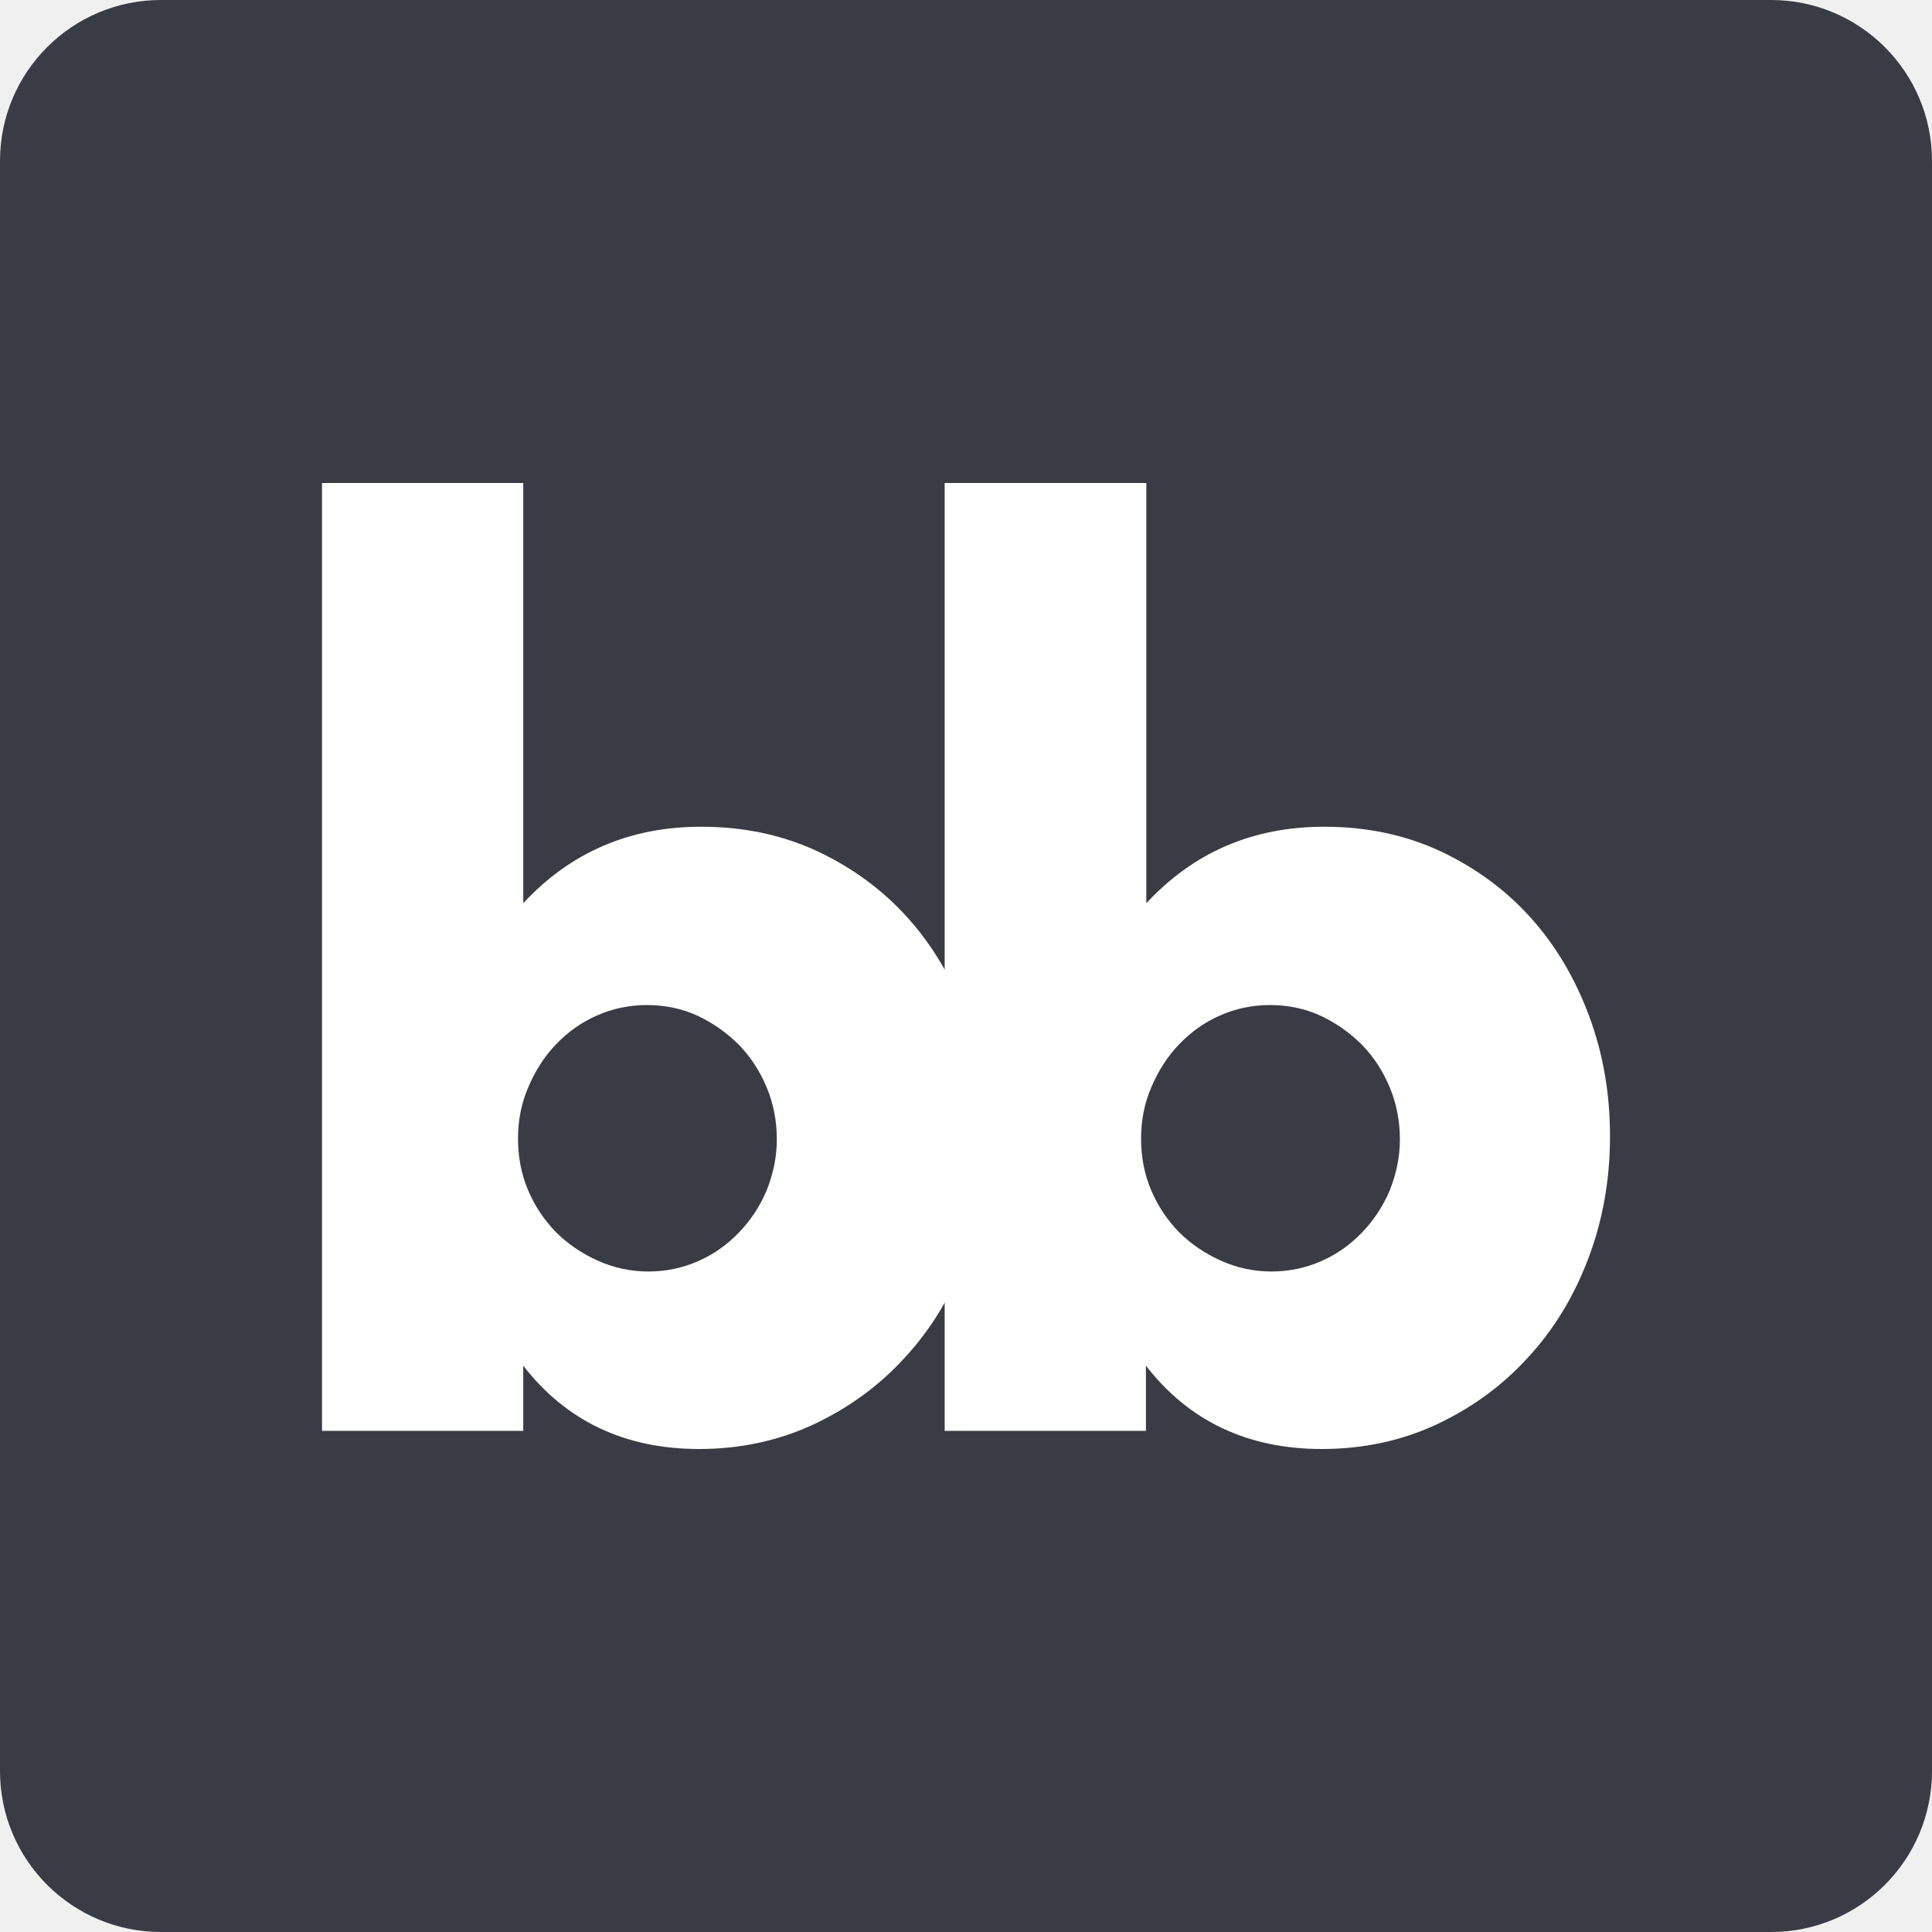
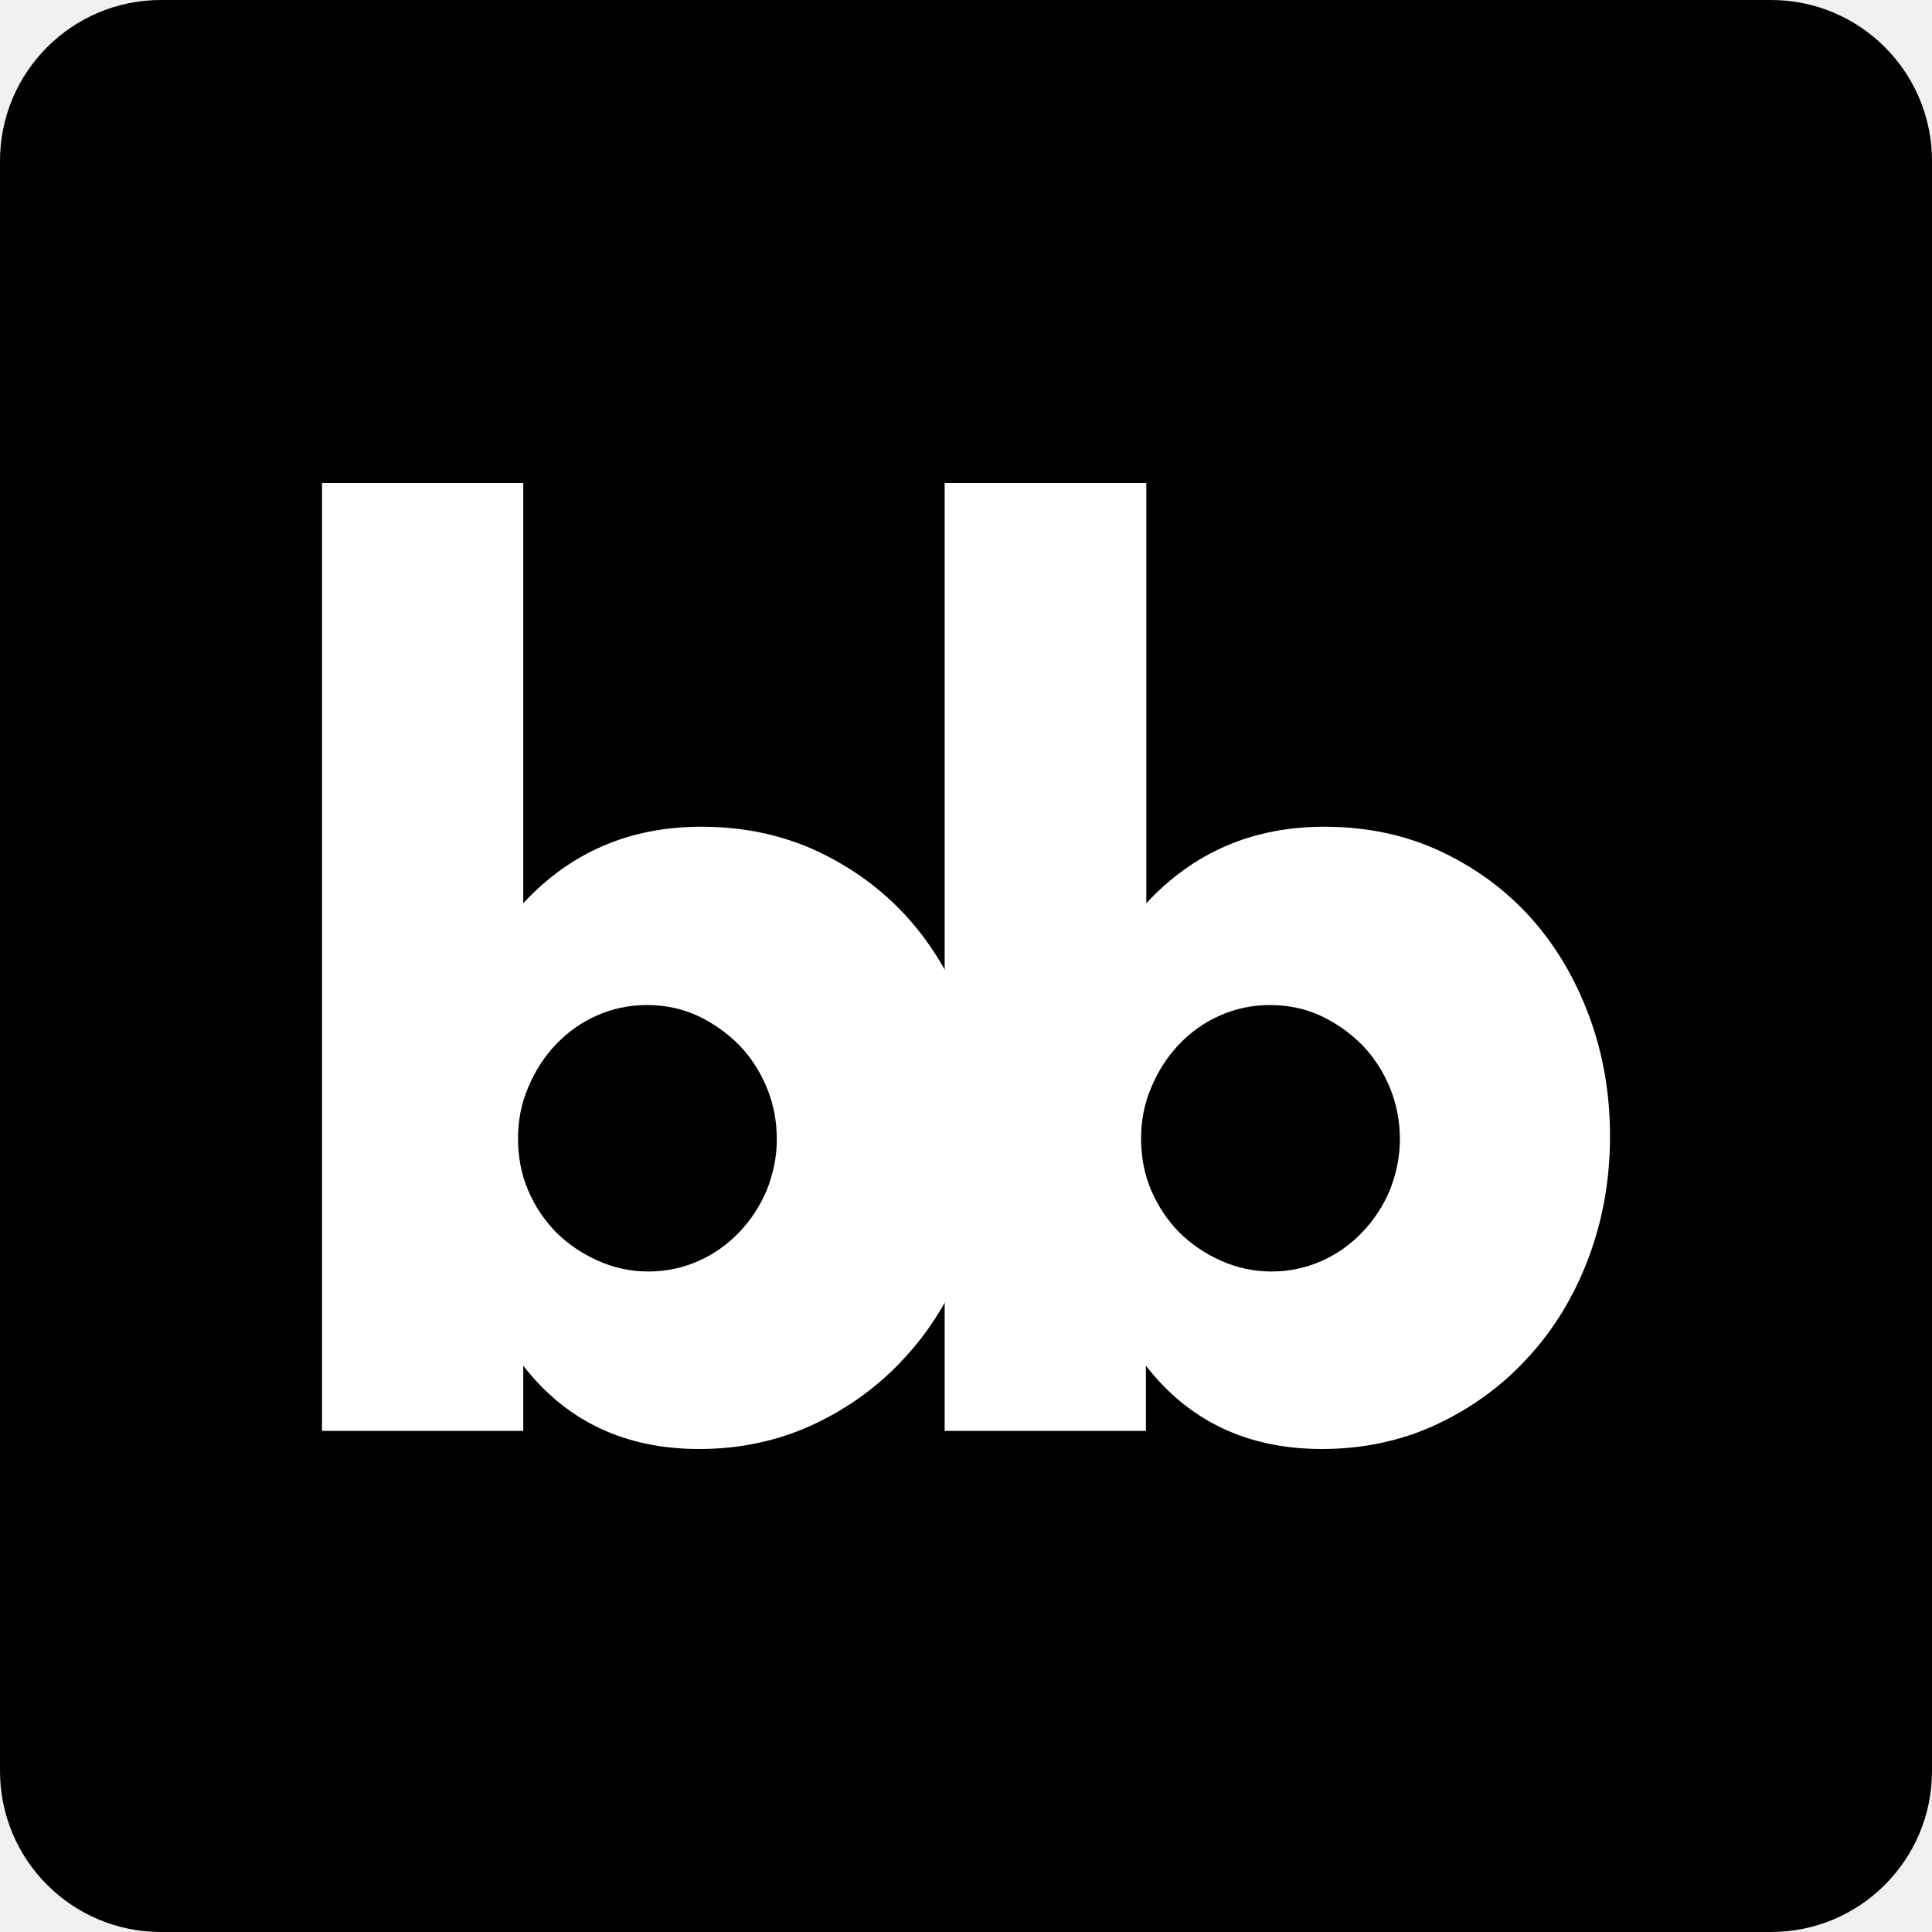
<svg xmlns="http://www.w3.org/2000/svg" version="1.1" id="Layer_1" x="0px" y="0px" viewBox="0 0 48 48" style="enable-background:new 0 0 48 48;" xml:space="preserve">
  <style type="text/css">
- 	.st0{fill:#393C44;}
+ 	.st0{fill:#000000;}
	.st1{fill:#FFFFFF;}
	.st2{fill:#4285F4;}
</style>
  <rect x="-152.17" y="-24.17" class="st0" width="96.17" height="96.17" />
  <path class="st1" d="M-83.19,48h-41.79c-1.76,0-3.19-1.43-3.19-3.19V3.02c0-1.76,1.43-3.19,3.19-3.19h41.79  c1.76,0,3.19,1.43,3.19,3.19v41.79C-80,46.57-81.43,48-83.19,48z" />
  <g>
    <g>
      <path class="st0" d="M-99.62,12.57v9.94c1.15-1.21,2.59-1.81,4.32-1.81c1.03,0,1.97,0.19,2.82,0.58c0.86,0.39,1.59,0.91,2.19,1.57    c0.6,0.66,1.08,1.43,1.42,2.32c0.34,0.89,0.51,1.84,0.51,2.85c0,1.03-0.18,1.99-0.53,2.89c-0.35,0.9-0.84,1.68-1.47,2.35    c-0.63,0.67-1.37,1.19-2.23,1.58c-0.86,0.39-1.78,0.58-2.77,0.58c-1.8,0-3.22-0.66-4.27-1.97V35h-4.89V12.57H-99.62z     M-93.46,28.11c0-0.43-0.08-0.84-0.24-1.23c-0.16-0.39-0.39-0.72-0.68-1.01c-0.29-0.29-0.62-0.52-1-0.69    c-0.38-0.17-0.79-0.26-1.24-0.26c-0.43,0-0.84,0.08-1.22,0.24c-0.38,0.16-0.71,0.39-0.99,0.68c-0.28,0.29-0.5,0.63-0.68,1.01    c-0.17,0.39-0.26,0.8-0.26,1.23c0,0.43,0.08,0.84,0.24,1.22c0.16,0.38,0.39,0.71,0.68,0.99c0.29,0.28,0.63,0.5,1.01,0.68    c0.39,0.17,0.8,0.26,1.23,0.26c0.43,0,0.84-0.08,1.22-0.24c0.38-0.16,0.71-0.39,0.99-0.68c0.28-0.29,0.5-0.62,0.68-1    C-93.55,28.92-93.46,28.52-93.46,28.11z" />
    </g>
    <g>
      <path class="st0" d="M-114.76,12.57v9.94c1.15-1.21,2.59-1.81,4.32-1.81c1.03,0,1.97,0.19,2.82,0.58    c0.86,0.39,1.59,0.91,2.19,1.57c0.6,0.66,1.08,1.43,1.42,2.32c0.34,0.89,0.51,1.84,0.51,2.85c0,1.03-0.18,1.99-0.53,2.89    c-0.35,0.9-0.84,1.68-1.47,2.35c-0.63,0.67-1.37,1.19-2.23,1.58c-0.86,0.39-1.78,0.58-2.77,0.58c-1.8,0-3.22-0.66-4.27-1.97V35    h-4.89V12.57H-114.76z M-108.6,28.11c0-0.43-0.08-0.84-0.24-1.23c-0.16-0.39-0.39-0.72-0.68-1.01c-0.29-0.29-0.62-0.52-1-0.69    c-0.38-0.17-0.79-0.26-1.24-0.26c-0.43,0-0.84,0.08-1.22,0.24c-0.38,0.16-0.71,0.39-0.99,0.68c-0.28,0.29-0.5,0.63-0.68,1.01    c-0.17,0.39-0.26,0.8-0.26,1.23c0,0.43,0.08,0.84,0.24,1.22c0.16,0.38,0.39,0.71,0.68,0.99c0.29,0.28,0.63,0.5,1.01,0.68    c0.39,0.17,0.8,0.26,1.23,0.26c0.43,0,0.84-0.08,1.22-0.24c0.38-0.16,0.71-0.39,0.99-0.68c0.28-0.29,0.5-0.62,0.68-1    C-108.68,28.92-108.6,28.52-108.6,28.11z" />
    </g>
  </g>
  <path class="st2" d="M44.81,159H3.02c-1.76,0-3.19-1.43-3.19-3.19v-41.79c0-1.76,1.43-3.19,3.19-3.19h41.79  c1.76,0,3.19,1.43,3.19,3.19v41.79C48,157.57,46.57,159,44.81,159z" />
  <g>
    <g>
      <path class="st1" d="M28.38,123.57v9.94c1.15-1.21,2.59-1.81,4.32-1.81c1.03,0,1.97,0.19,2.82,0.58c0.86,0.39,1.59,0.91,2.19,1.57    c0.6,0.66,1.08,1.43,1.42,2.32c0.34,0.89,0.51,1.84,0.51,2.85c0,1.03-0.18,1.99-0.53,2.89c-0.35,0.9-0.84,1.68-1.47,2.35    c-0.63,0.67-1.37,1.19-2.23,1.58c-0.86,0.39-1.78,0.58-2.77,0.58c-1.8,0-3.22-0.66-4.27-1.97V146h-4.89v-22.43H28.38z     M34.54,139.11c0-0.43-0.08-0.84-0.24-1.23c-0.16-0.39-0.39-0.72-0.68-1.01c-0.29-0.29-0.62-0.52-1-0.69    c-0.38-0.17-0.79-0.26-1.24-0.26c-0.43,0-0.84,0.08-1.22,0.24c-0.38,0.16-0.71,0.39-0.99,0.68c-0.28,0.29-0.5,0.63-0.68,1.01    c-0.17,0.39-0.26,0.8-0.26,1.23c0,0.43,0.08,0.84,0.24,1.22c0.16,0.38,0.39,0.71,0.68,0.99c0.29,0.28,0.63,0.5,1.01,0.68    c0.39,0.17,0.8,0.26,1.23,0.26c0.43,0,0.84-0.08,1.22-0.24c0.38-0.16,0.71-0.39,0.99-0.68c0.28-0.29,0.5-0.62,0.68-1    C34.45,139.92,34.54,139.52,34.54,139.11z" />
    </g>
    <g>
      <path class="st1" d="M13.24,123.57v9.94c1.15-1.21,2.59-1.81,4.32-1.81c1.03,0,1.97,0.19,2.82,0.58c0.86,0.39,1.59,0.91,2.19,1.57    c0.6,0.66,1.08,1.43,1.42,2.32c0.34,0.89,0.51,1.84,0.51,2.85c0,1.03-0.18,1.99-0.53,2.89c-0.35,0.9-0.84,1.68-1.47,2.35    c-0.63,0.67-1.37,1.19-2.23,1.58c-0.86,0.39-1.78,0.58-2.77,0.58c-1.8,0-3.22-0.66-4.27-1.97V146H8.35v-22.43H13.24z M19.4,139.11    c0-0.43-0.08-0.84-0.24-1.23c-0.16-0.39-0.39-0.72-0.68-1.01c-0.29-0.29-0.62-0.52-1-0.69c-0.38-0.17-0.79-0.26-1.24-0.26    c-0.43,0-0.84,0.08-1.22,0.24c-0.38,0.16-0.71,0.39-0.99,0.68c-0.28,0.29-0.5,0.63-0.68,1.01c-0.17,0.39-0.26,0.8-0.26,1.23    c0,0.43,0.08,0.84,0.24,1.22c0.16,0.38,0.39,0.71,0.68,0.99c0.29,0.28,0.63,0.5,1.01,0.68c0.39,0.17,0.8,0.26,1.23,0.26    c0.43,0,0.84-0.08,1.22-0.24c0.38-0.16,0.71-0.39,0.99-0.68c0.28-0.29,0.5-0.62,0.68-1C19.32,139.92,19.4,139.52,19.4,139.11z" />
    </g>
  </g>
  <g>
    <path class="st0" d="M44,48H4c-2.21,0-4-1.79-4-4V4c0-2.21,1.79-4,4-4h40c2.21,0,4,1.79,4,4v40C48,46.21,46.21,48,44,48z" />
    <g>
      <path class="st1" d="M28.48,12v10.44c1.18-1.27,2.65-1.9,4.42-1.9c1.05,0,2.01,0.2,2.89,0.61c0.87,0.41,1.62,0.96,2.24,1.65    c0.62,0.69,1.1,1.5,1.45,2.44c0.35,0.94,0.52,1.93,0.52,2.99c0,1.08-0.18,2.09-0.54,3.04c-0.36,0.95-0.86,1.77-1.51,2.47    c-0.64,0.7-1.4,1.25-2.28,1.66C34.8,35.8,33.86,36,32.84,36c-1.84,0-3.3-0.69-4.37-2.07v1.62h-5V12H28.48z M34.78,28.31    c0-0.45-0.08-0.88-0.25-1.29c-0.17-0.41-0.4-0.76-0.69-1.06c-0.3-0.3-0.64-0.54-1.02-0.72c-0.39-0.18-0.81-0.27-1.27-0.27    c-0.44,0-0.86,0.09-1.24,0.26c-0.39,0.17-0.72,0.41-1.01,0.71c-0.29,0.3-0.52,0.66-0.69,1.06c-0.18,0.41-0.26,0.84-0.26,1.29    s0.08,0.88,0.25,1.28c0.17,0.4,0.4,0.74,0.69,1.04c0.29,0.29,0.64,0.53,1.04,0.71c0.4,0.18,0.82,0.27,1.26,0.27    c0.44,0,0.86-0.09,1.24-0.26c0.39-0.17,0.72-0.41,1.01-0.71c0.29-0.3,0.52-0.65,0.69-1.05C34.69,29.16,34.78,28.75,34.78,28.31z" />
    </g>
    <g>
      <path class="st1" d="M13,12v10.44c1.18-1.27,2.65-1.9,4.42-1.9c1.05,0,2.01,0.2,2.89,0.61c0.87,0.41,1.62,0.96,2.24,1.65    c0.62,0.69,1.1,1.5,1.45,2.44c0.35,0.94,0.52,1.93,0.52,2.99c0,1.08-0.18,2.09-0.54,3.04c-0.36,0.95-0.86,1.77-1.51,2.47    c-0.64,0.7-1.4,1.25-2.28,1.66C19.32,35.8,18.38,36,17.37,36c-1.84,0-3.3-0.69-4.37-2.07v1.62H8V12H13z M19.3,28.31    c0-0.45-0.08-0.88-0.25-1.29c-0.17-0.41-0.4-0.76-0.69-1.06c-0.3-0.3-0.64-0.54-1.02-0.72c-0.39-0.18-0.81-0.27-1.27-0.27    c-0.44,0-0.86,0.09-1.24,0.26c-0.39,0.17-0.72,0.41-1.01,0.71c-0.29,0.3-0.52,0.66-0.69,1.06c-0.18,0.41-0.26,0.84-0.26,1.29    s0.08,0.88,0.25,1.28c0.17,0.4,0.4,0.74,0.69,1.04c0.29,0.29,0.64,0.53,1.04,0.71c0.4,0.18,0.82,0.27,1.26,0.27    c0.44,0,0.86-0.09,1.24-0.26c0.39-0.17,0.72-0.41,1.01-0.71c0.29-0.3,0.52-0.65,0.69-1.05C19.21,29.16,19.3,28.75,19.3,28.31z" />
    </g>
  </g>
</svg>
